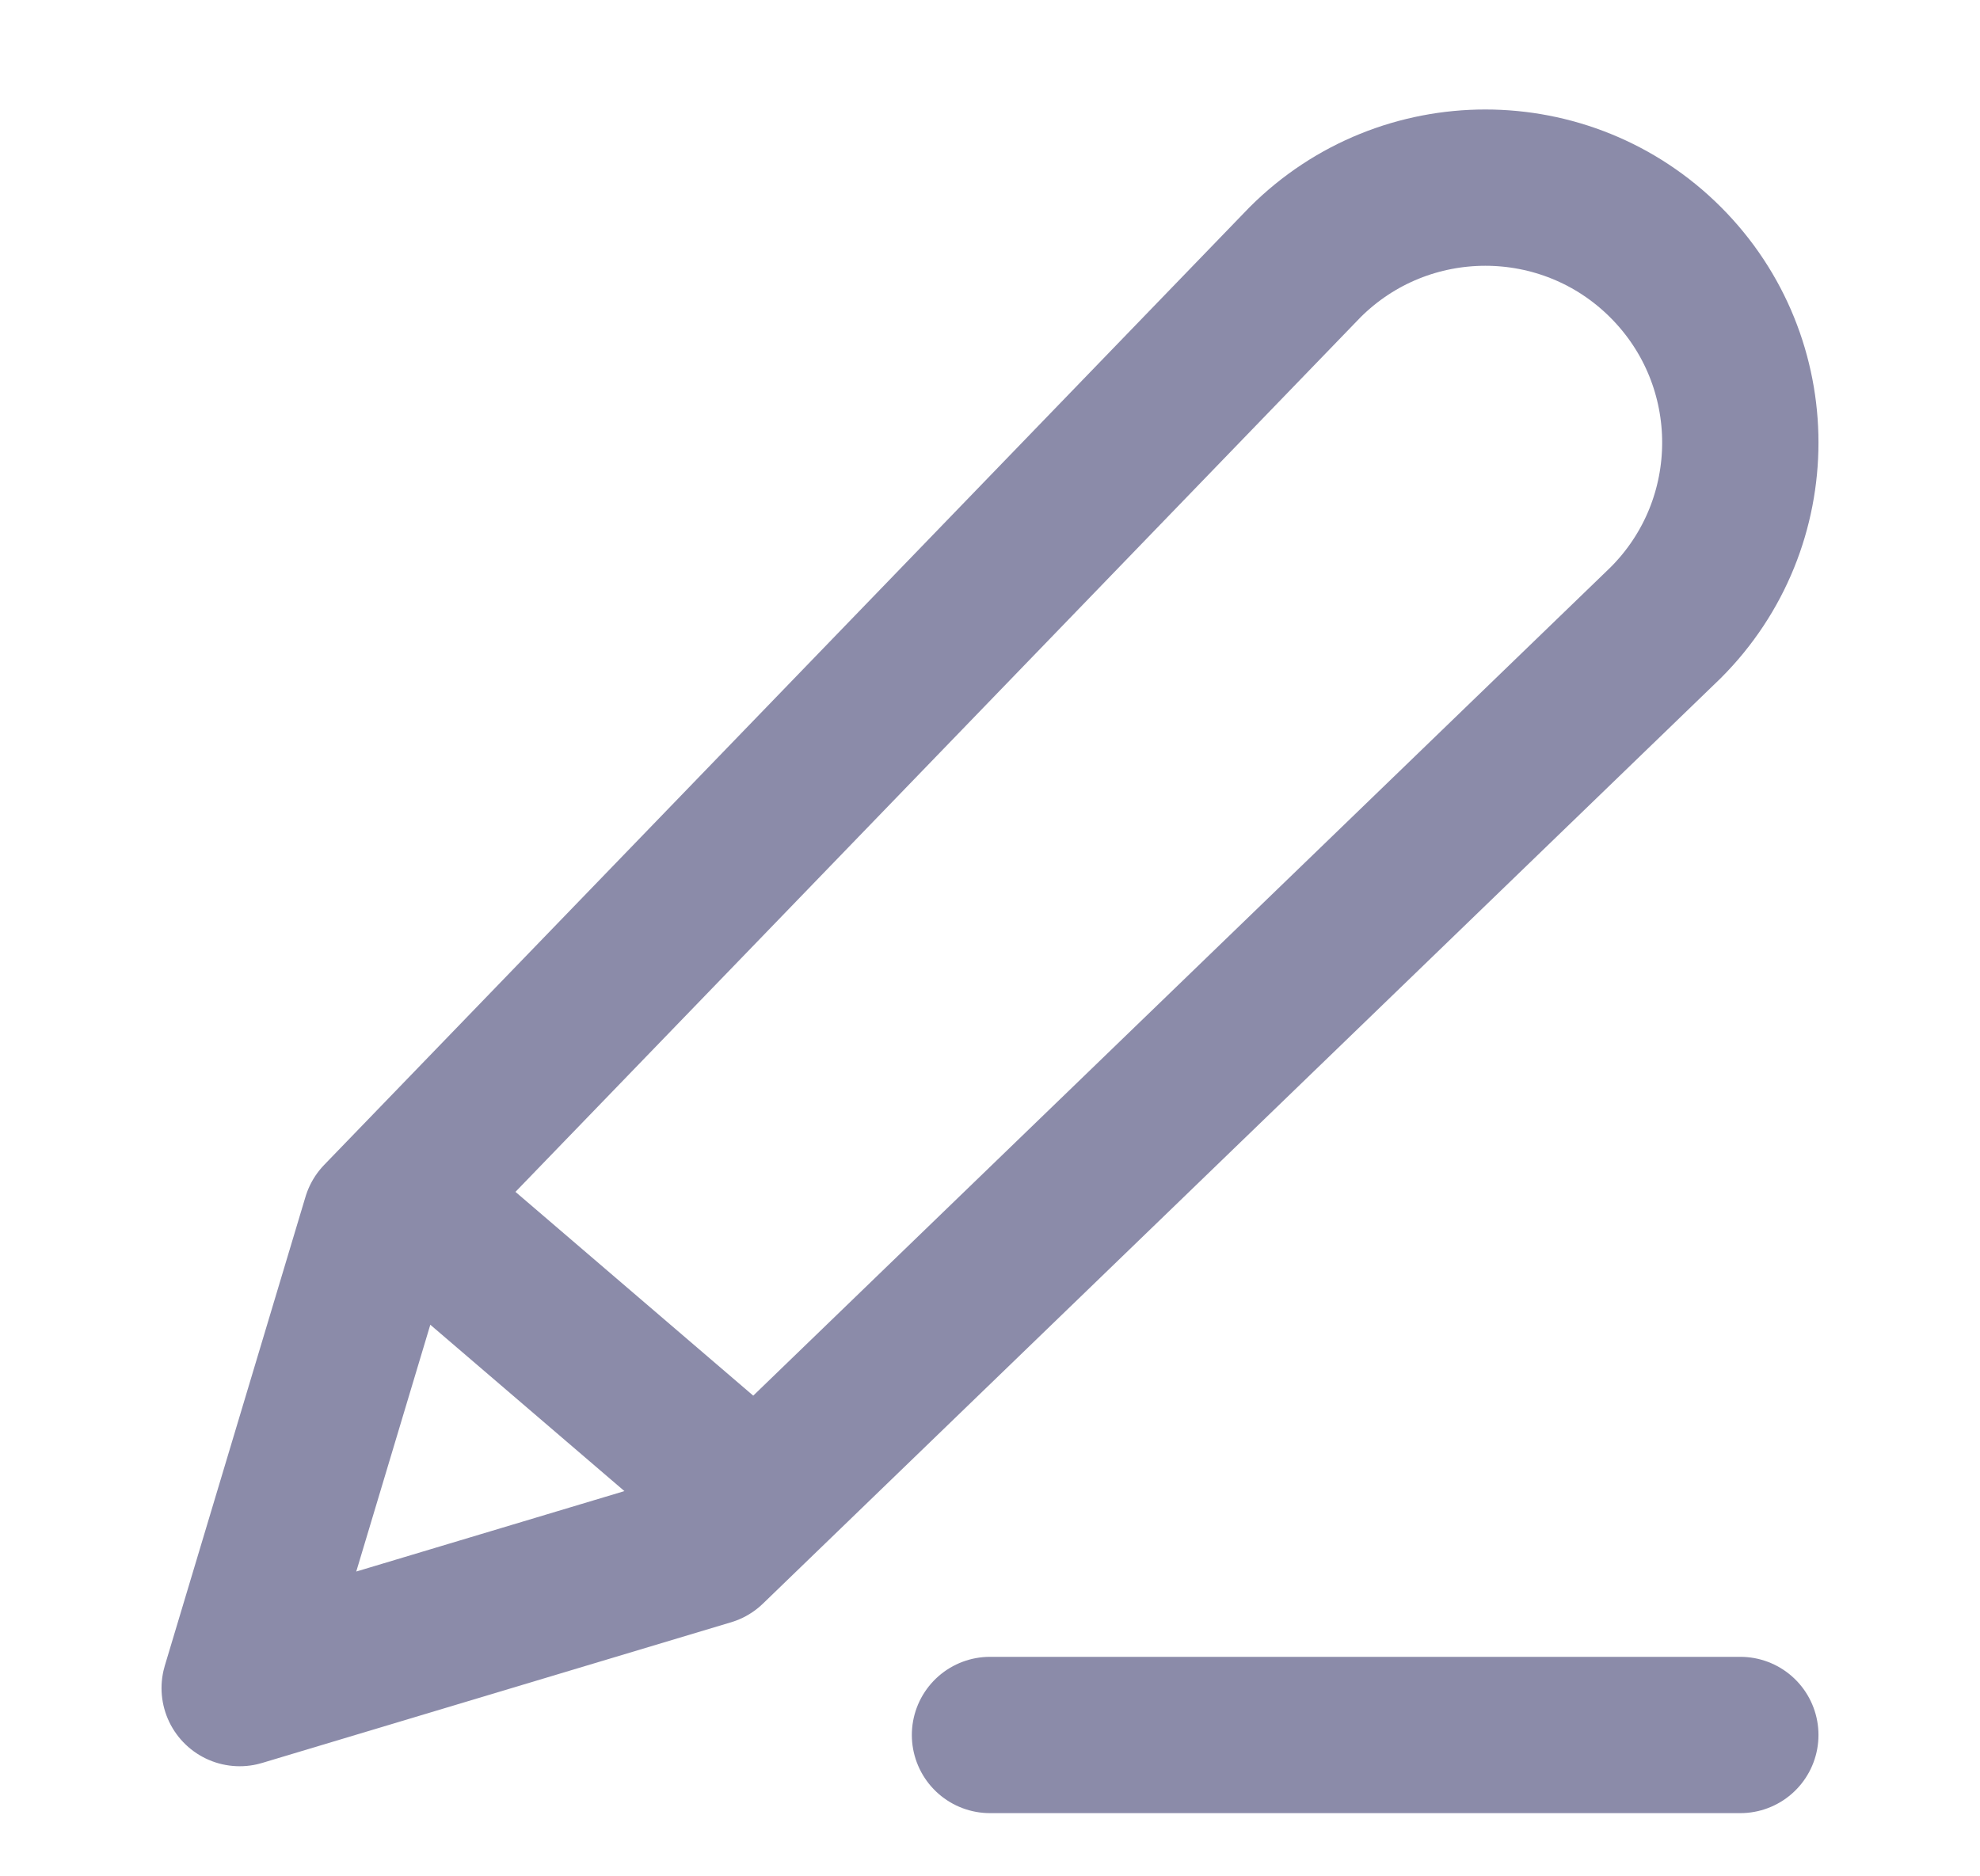
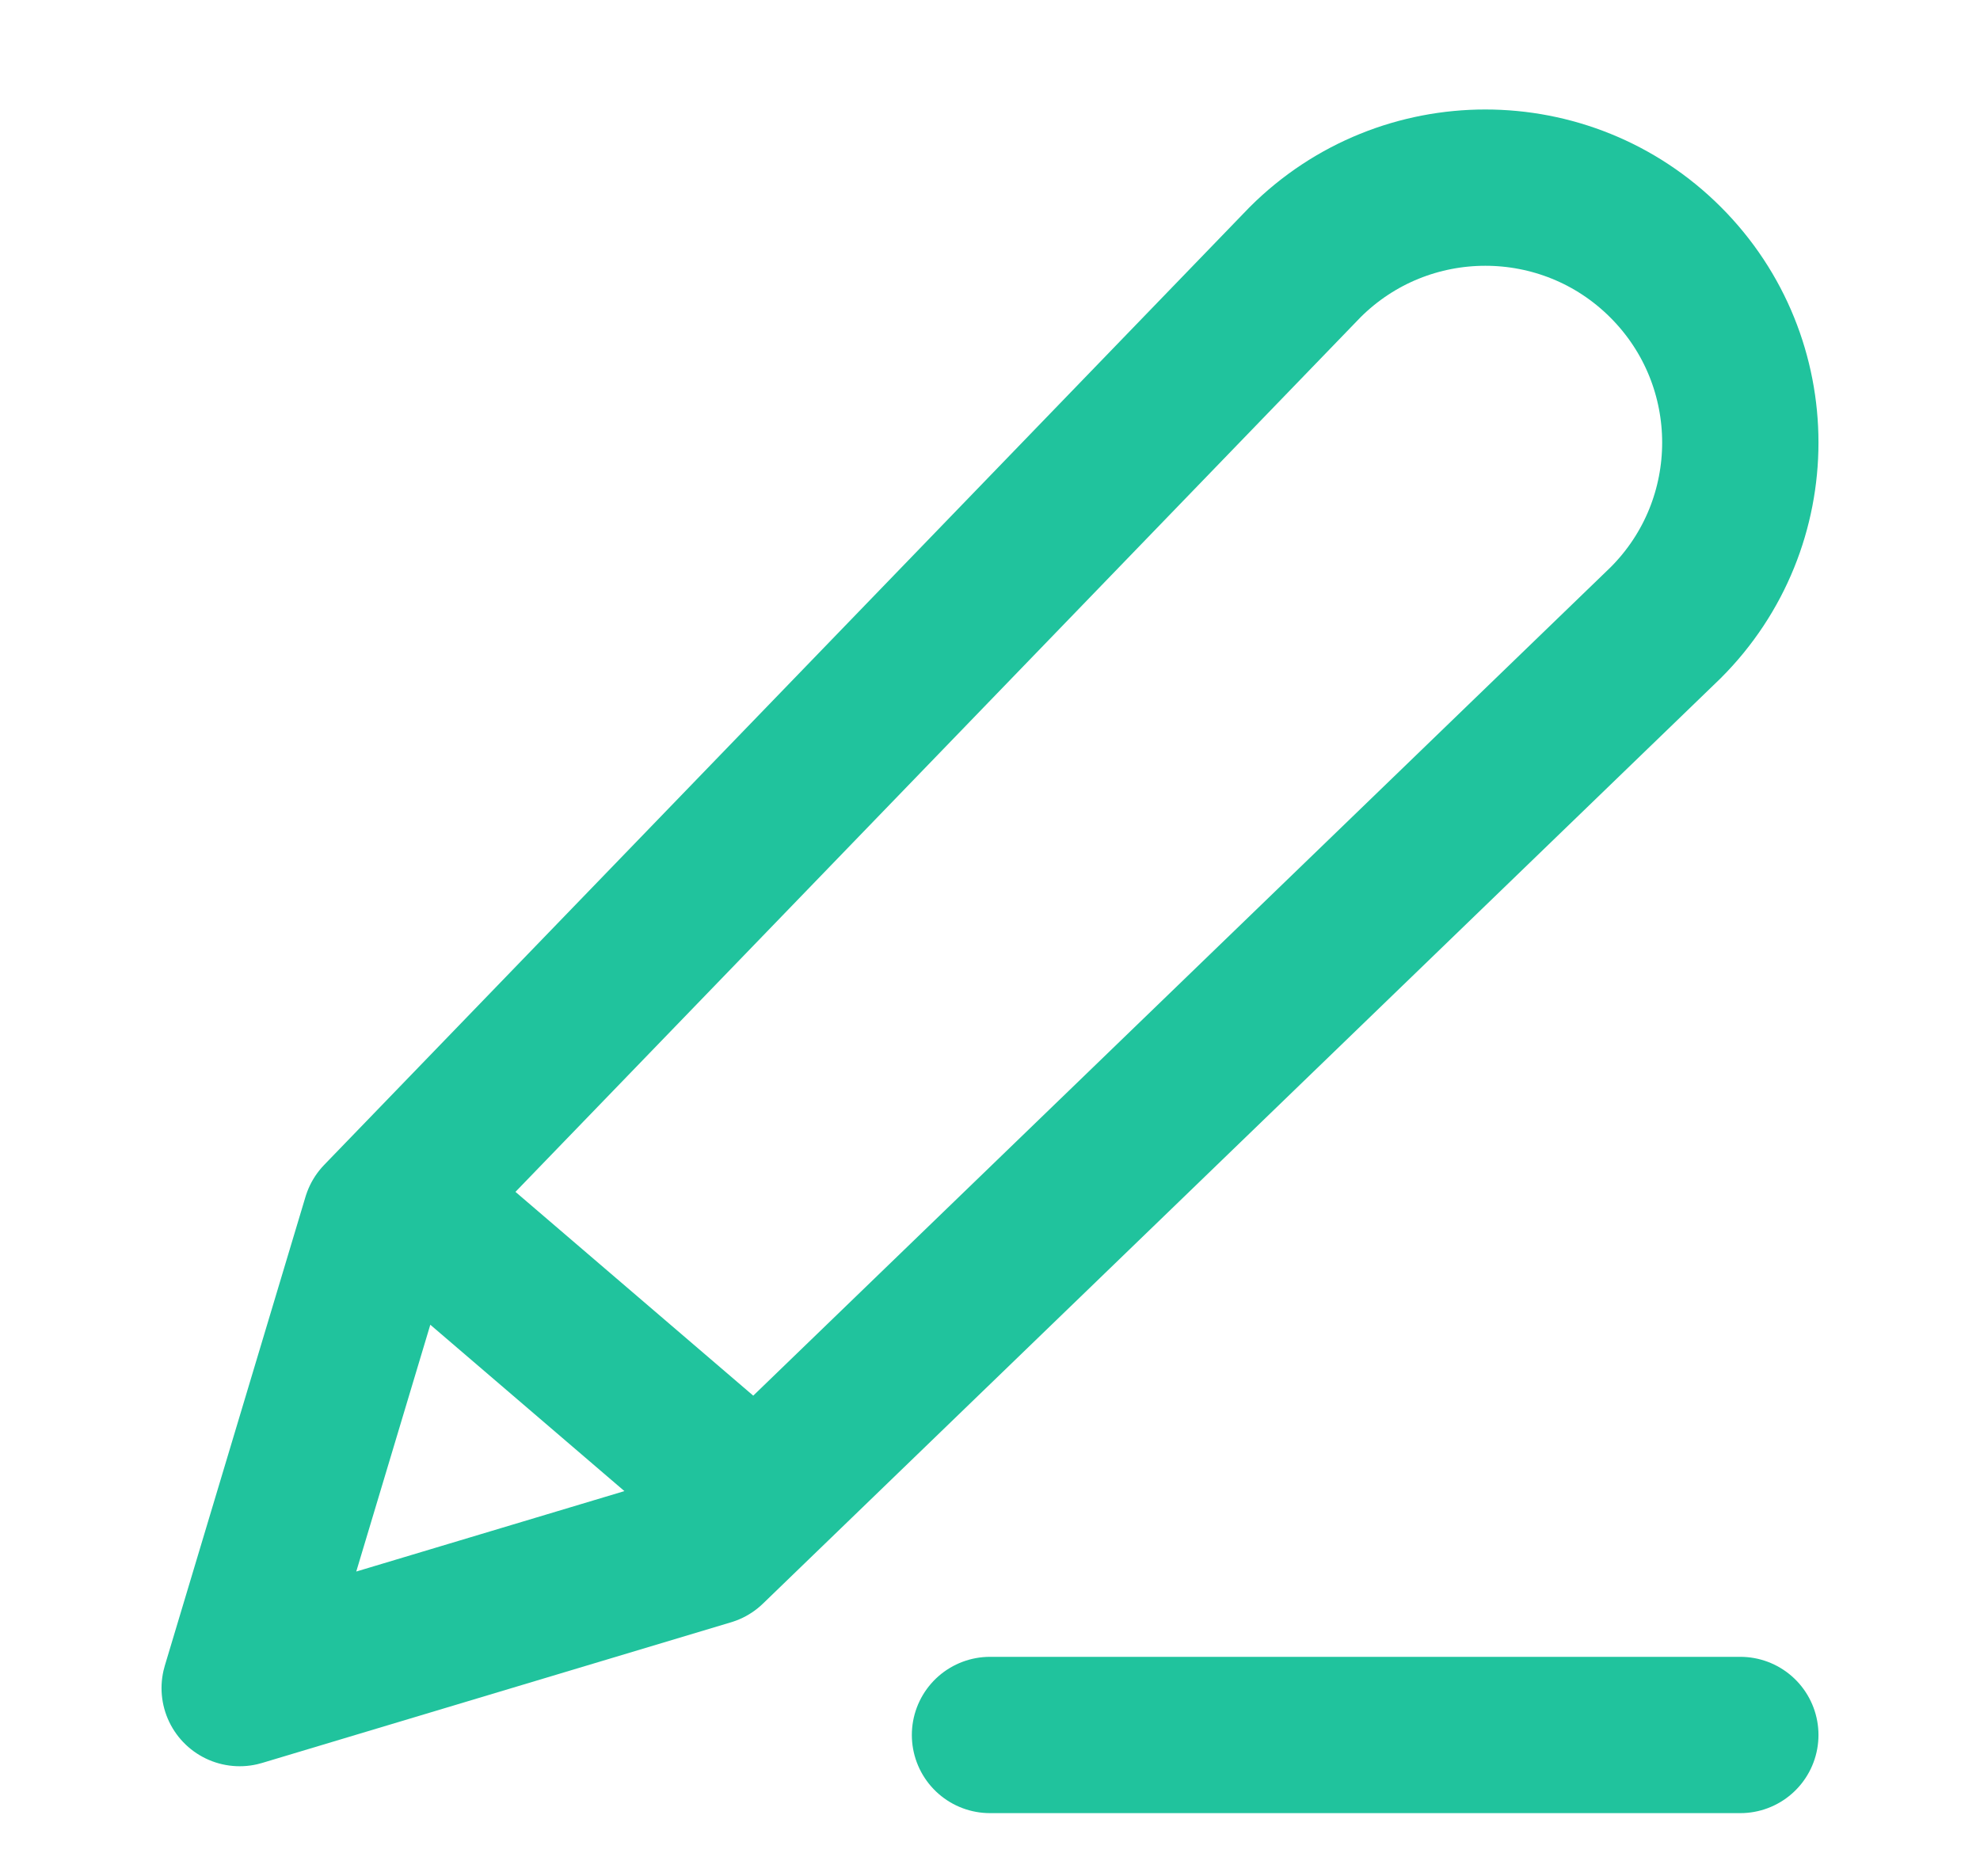
<svg xmlns="http://www.w3.org/2000/svg" width="19" height="18" viewBox="0 0 19 18" fill="none">
-   <path d="M4.1 11.701L7.25 14.401M9.5 16.651H16.7M3.65 11.701L12.523 2.517C13.479 1.562 15.028 1.562 15.983 2.517C16.939 3.473 16.939 5.022 15.983 5.977L6.8 14.851L2.3 16.201L3.65 11.701Z" stroke="#8B8BA9" stroke-width="1.5" stroke-linecap="round" stroke-linejoin="round" />
+   <path d="M4.1 11.701L7.25 14.401M9.5 16.651H16.7M3.65 11.701L12.523 2.517C13.479 1.562 15.028 1.562 15.983 2.517C16.939 3.473 16.939 5.022 15.983 5.977L6.8 14.851L2.3 16.201L3.65 11.701Z" stroke="#20C39D" stroke-width="1.5" stroke-linecap="round" stroke-linejoin="round" />
</svg>
